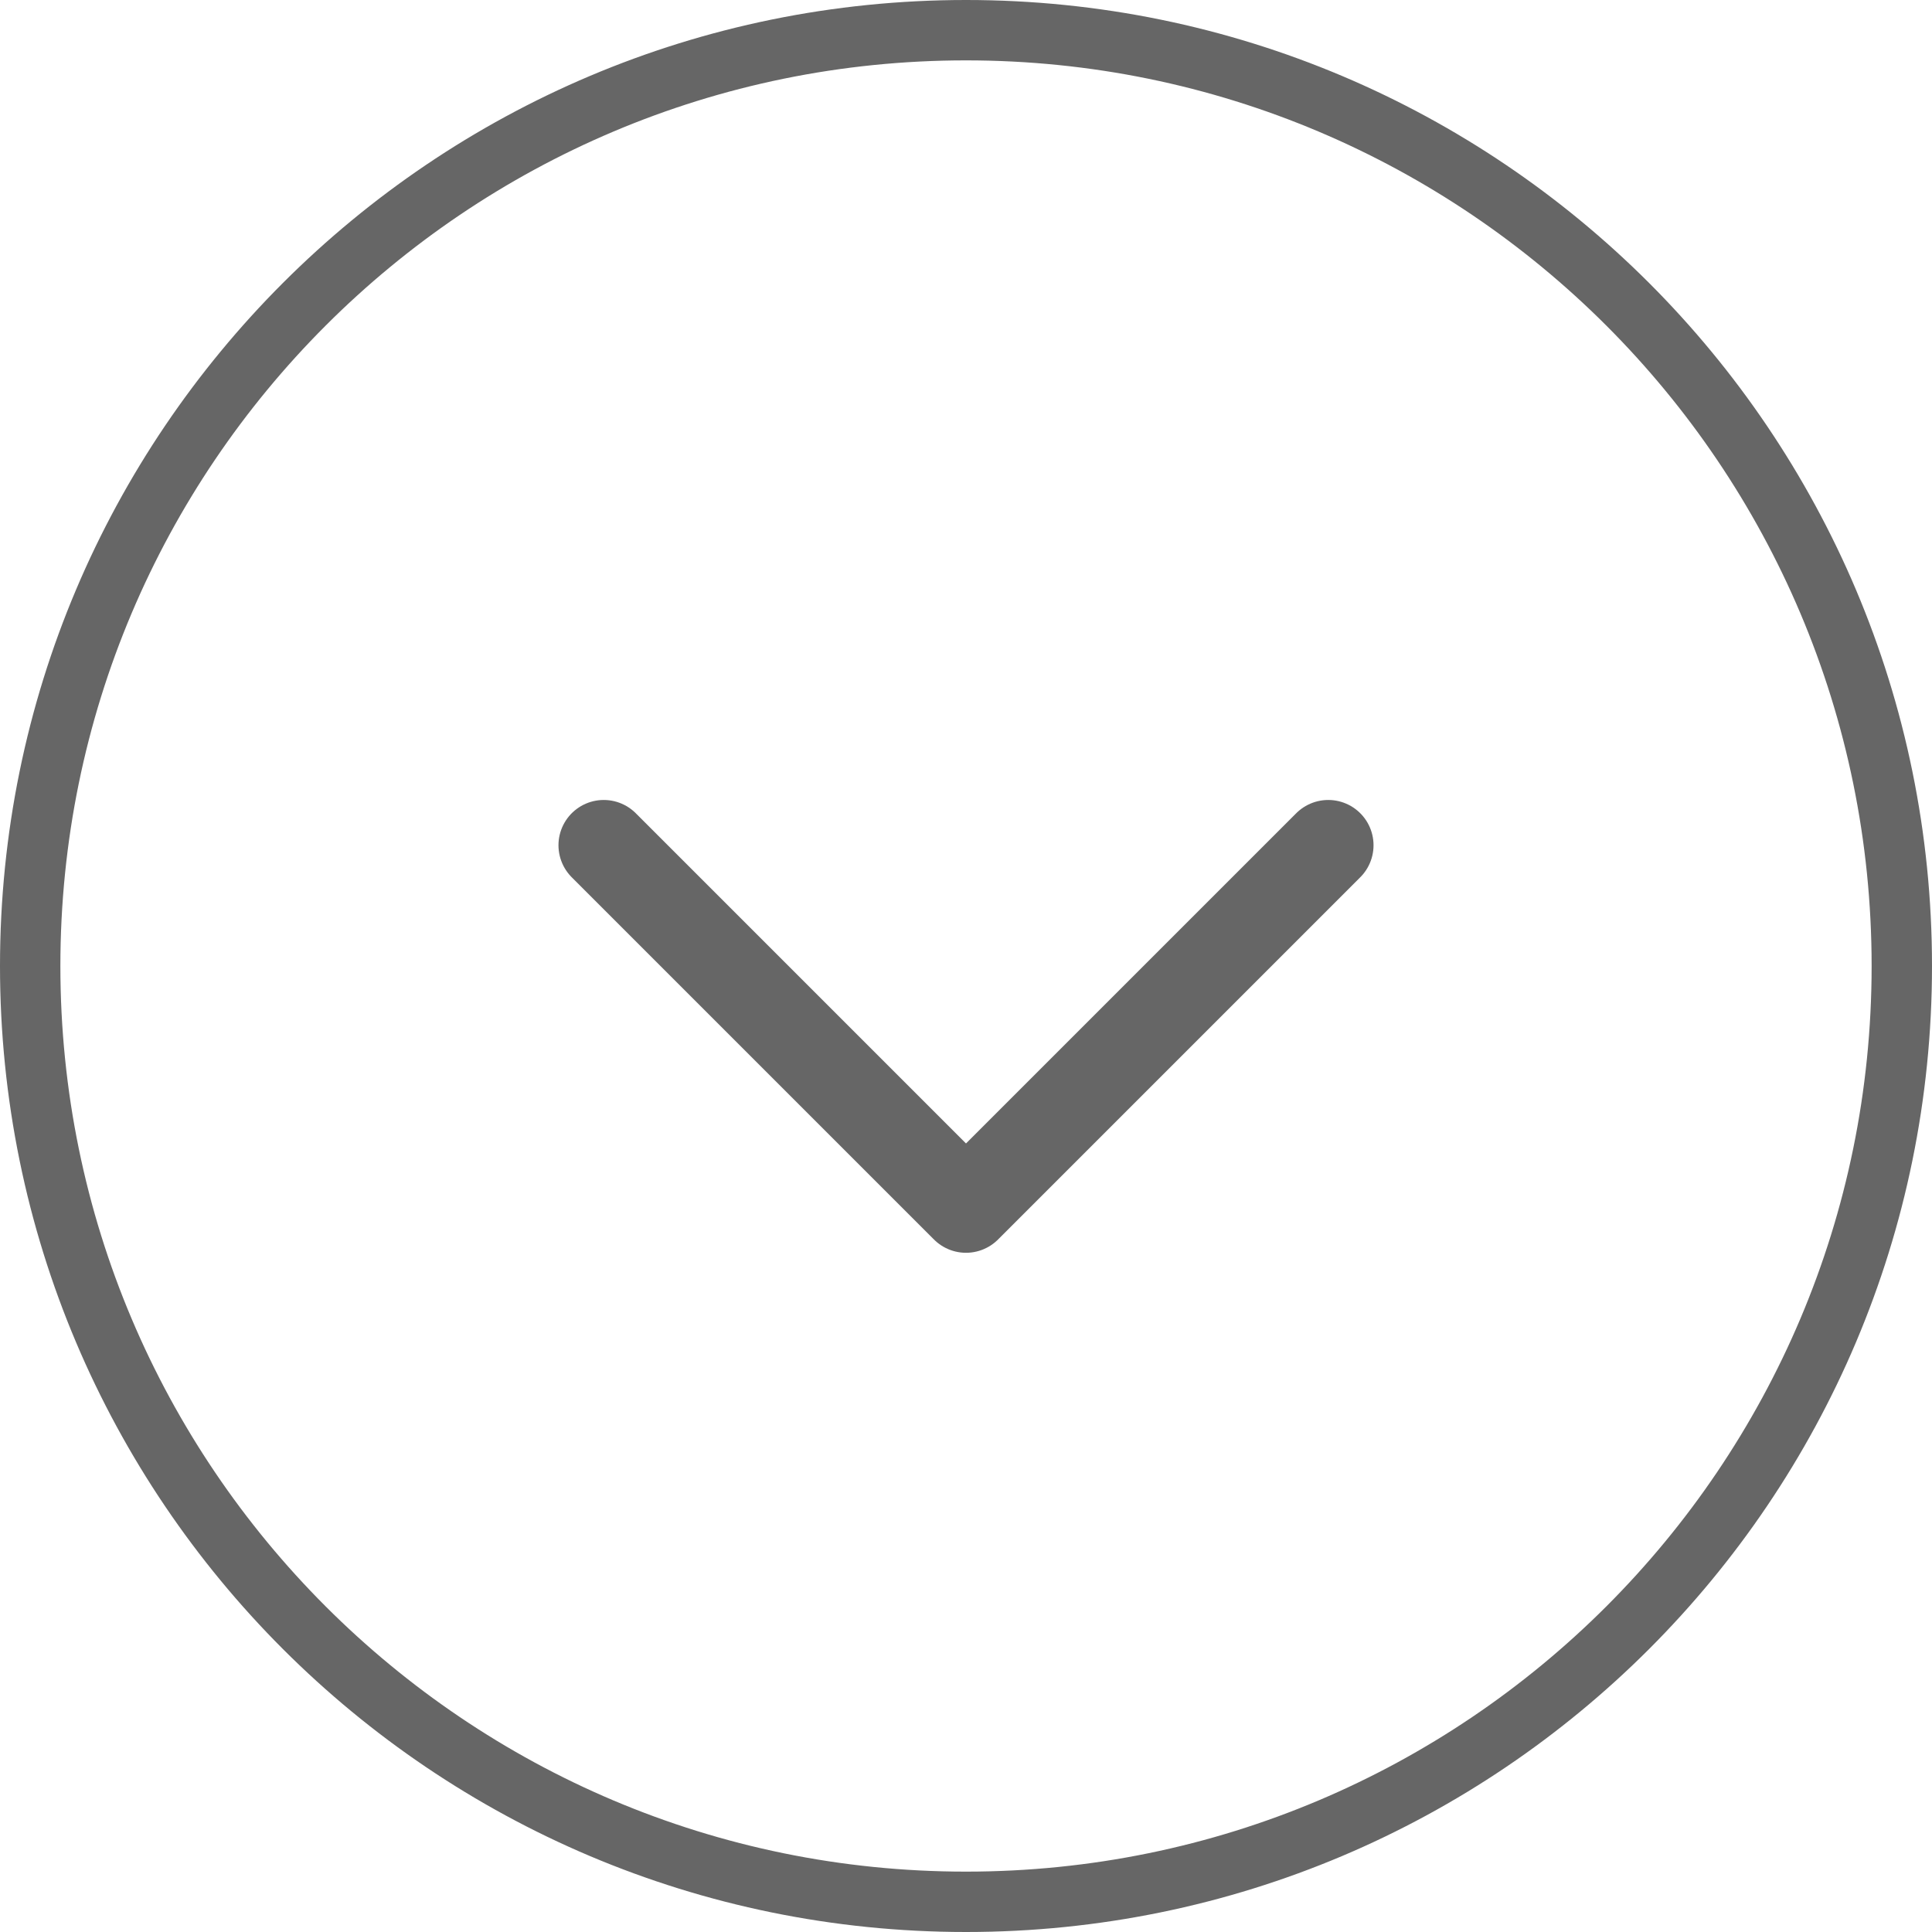
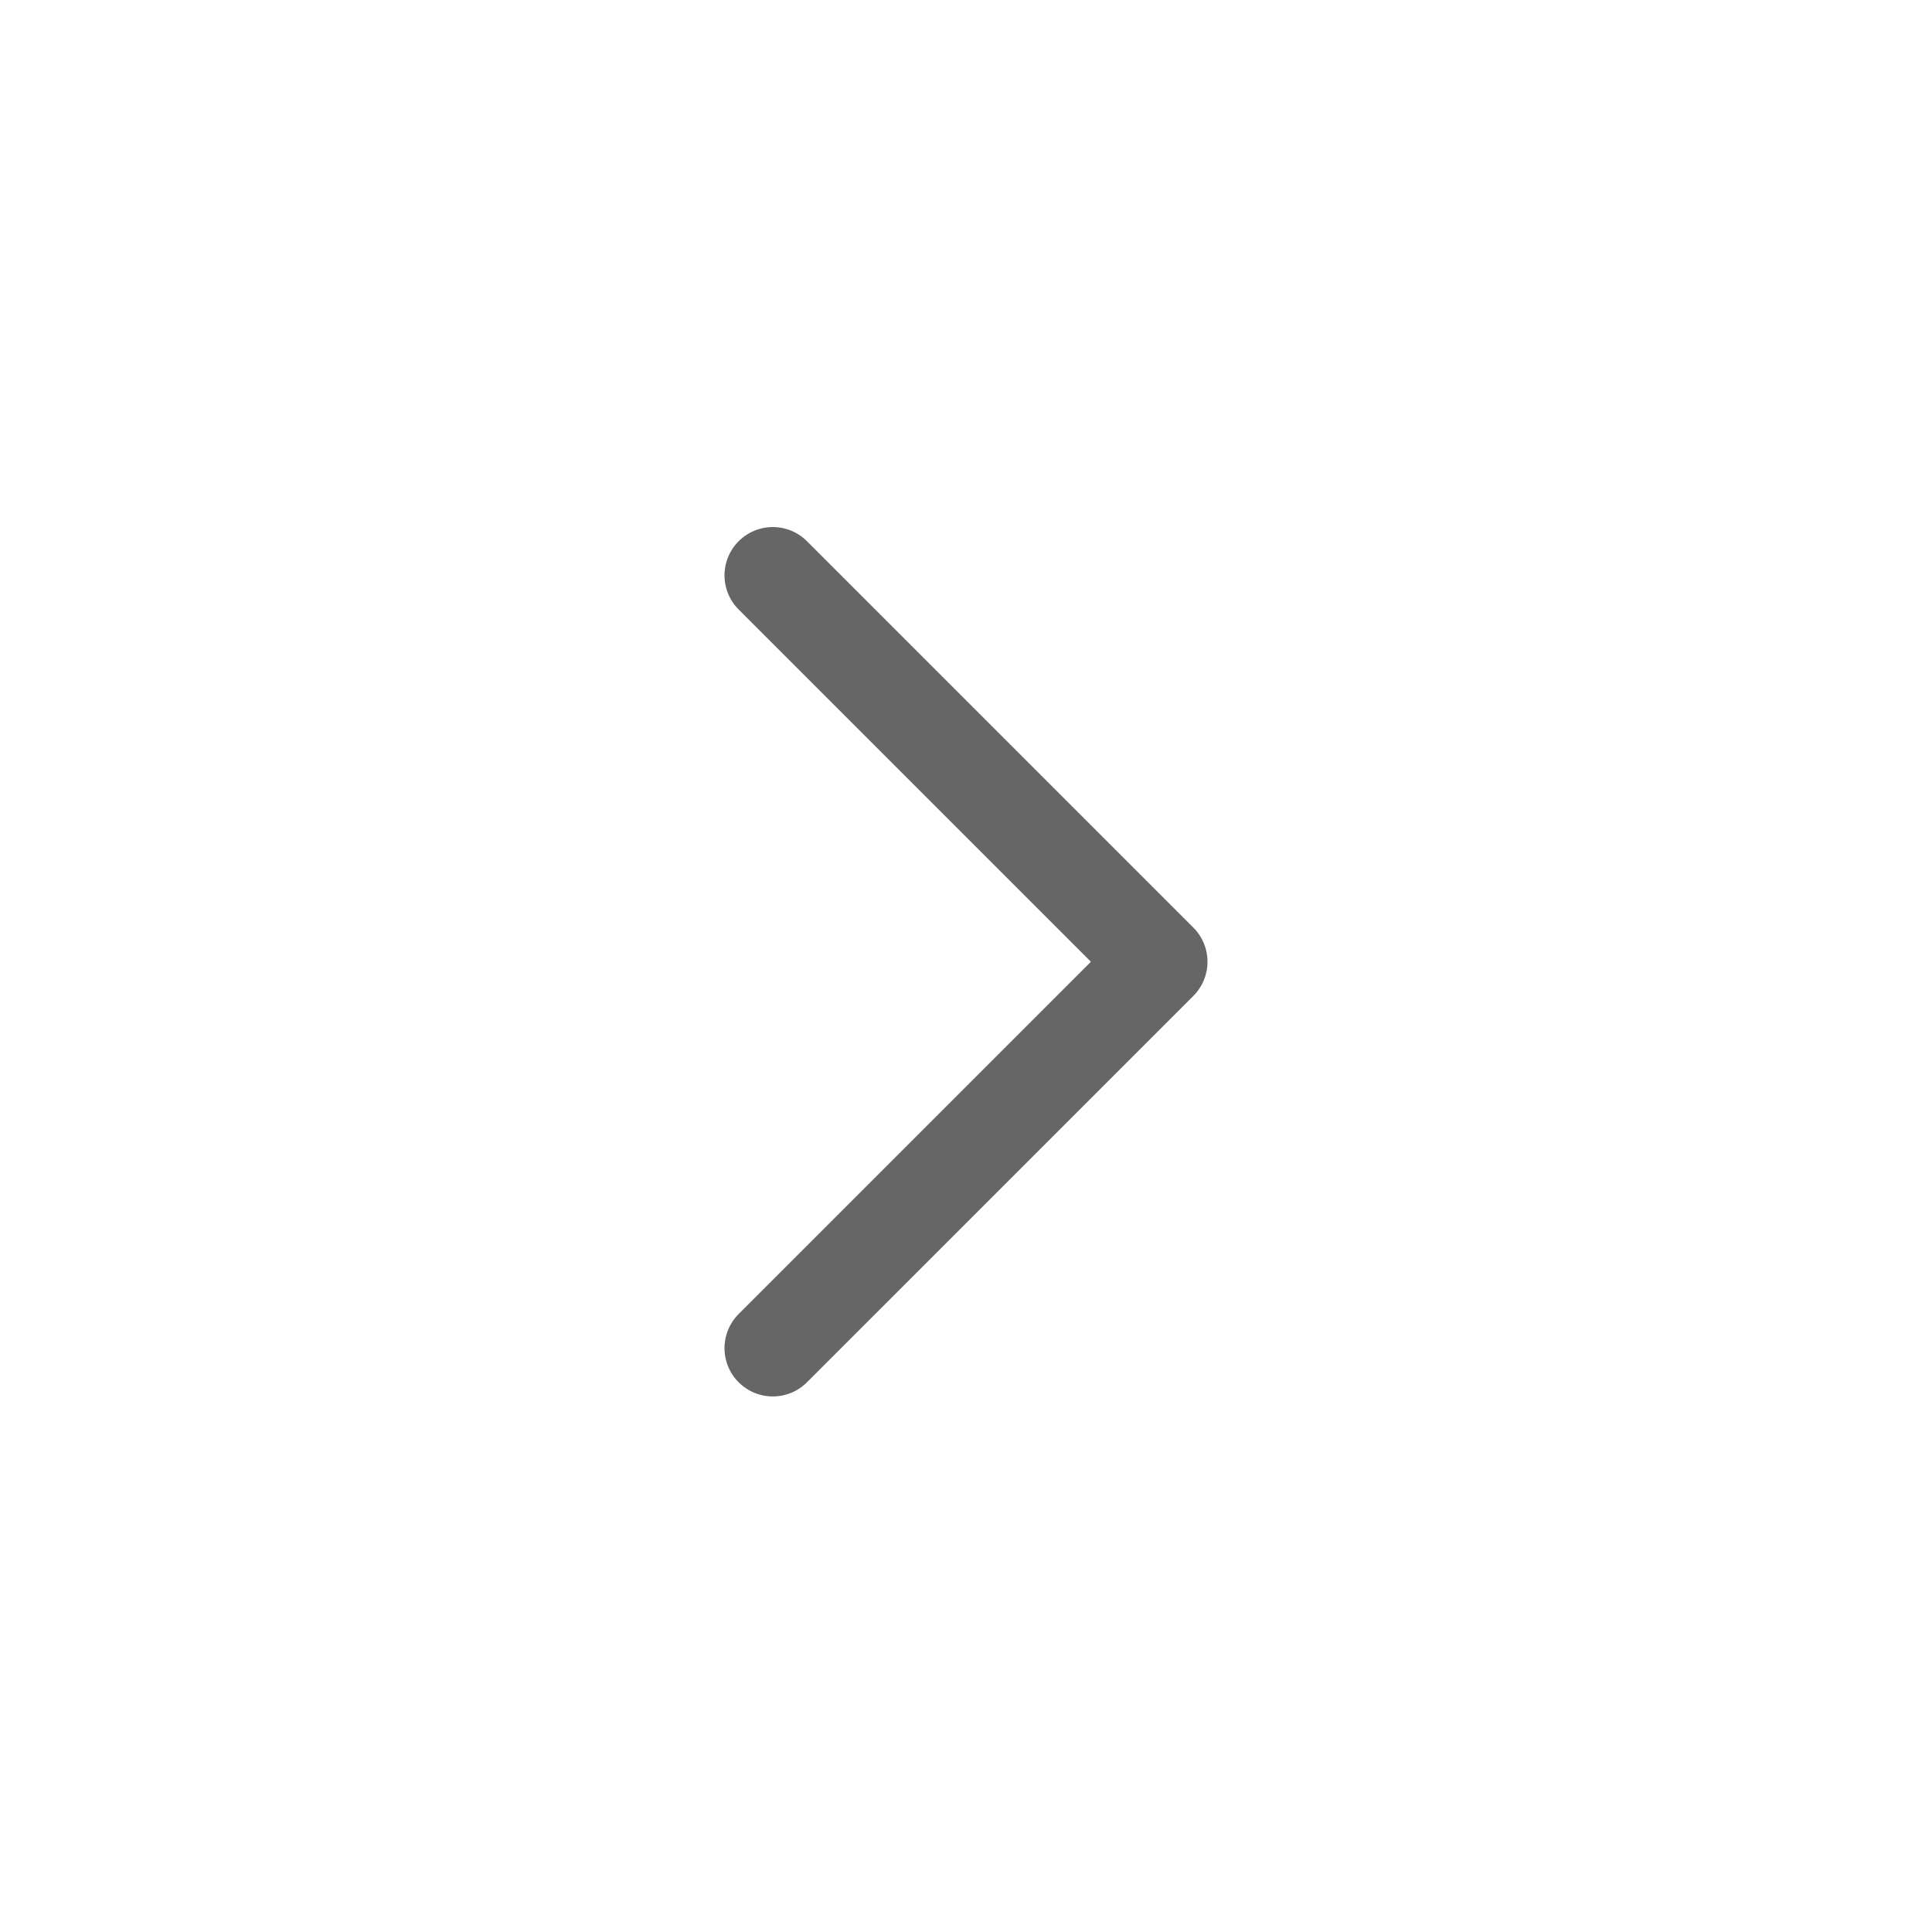
- <svg xmlns="http://www.w3.org/2000/svg" width="32" height="32" viewBox="0 0 32 32" fill="none">
-   <circle cx="16" cy="16" r="15.5" stroke="#666666" />
-   <path d="M10 14L16 20L22 14" stroke="#666666" stroke-width="1.5" stroke-linecap="round" stroke-linejoin="round" />
+ <svg xmlns="http://www.w3.org/2000/svg" width="40" height="40" viewBox="0 0 40 40" fill="none">
+   <path d="M16 27.912L24 19.912L16 11.912" stroke="#666666" stroke-width="2" stroke-linecap="round" stroke-linejoin="round" />
</svg>
